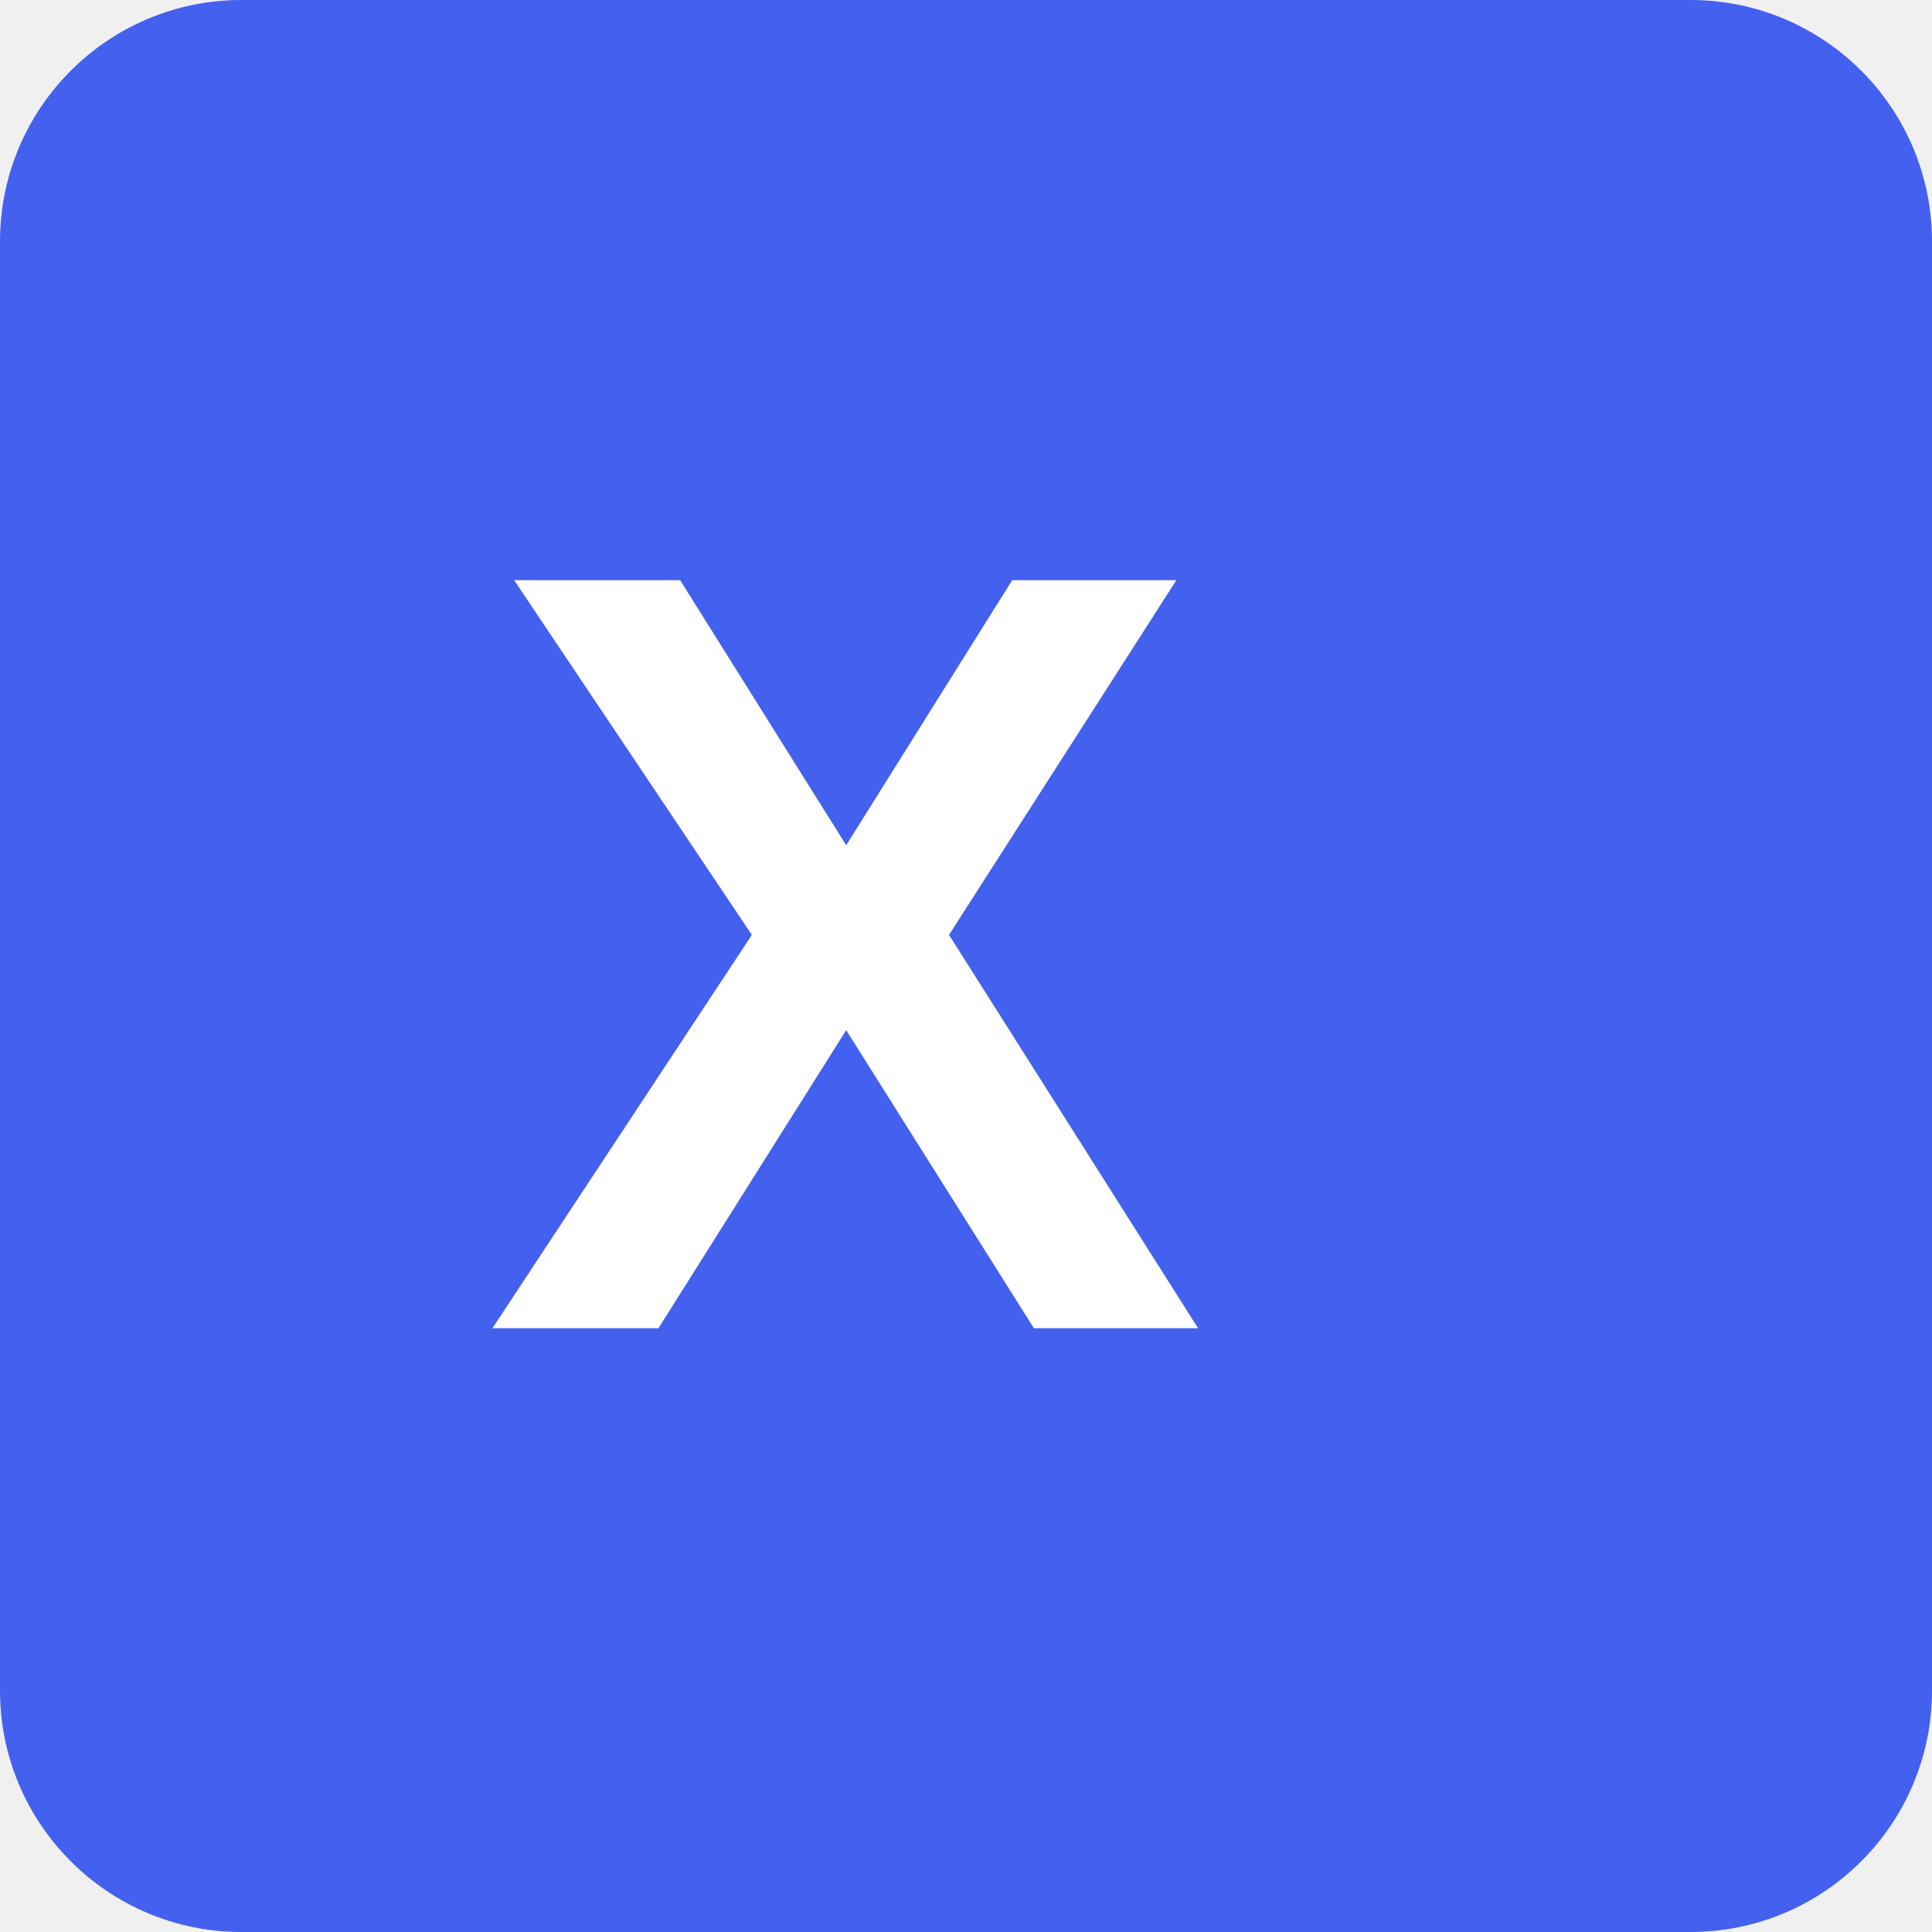
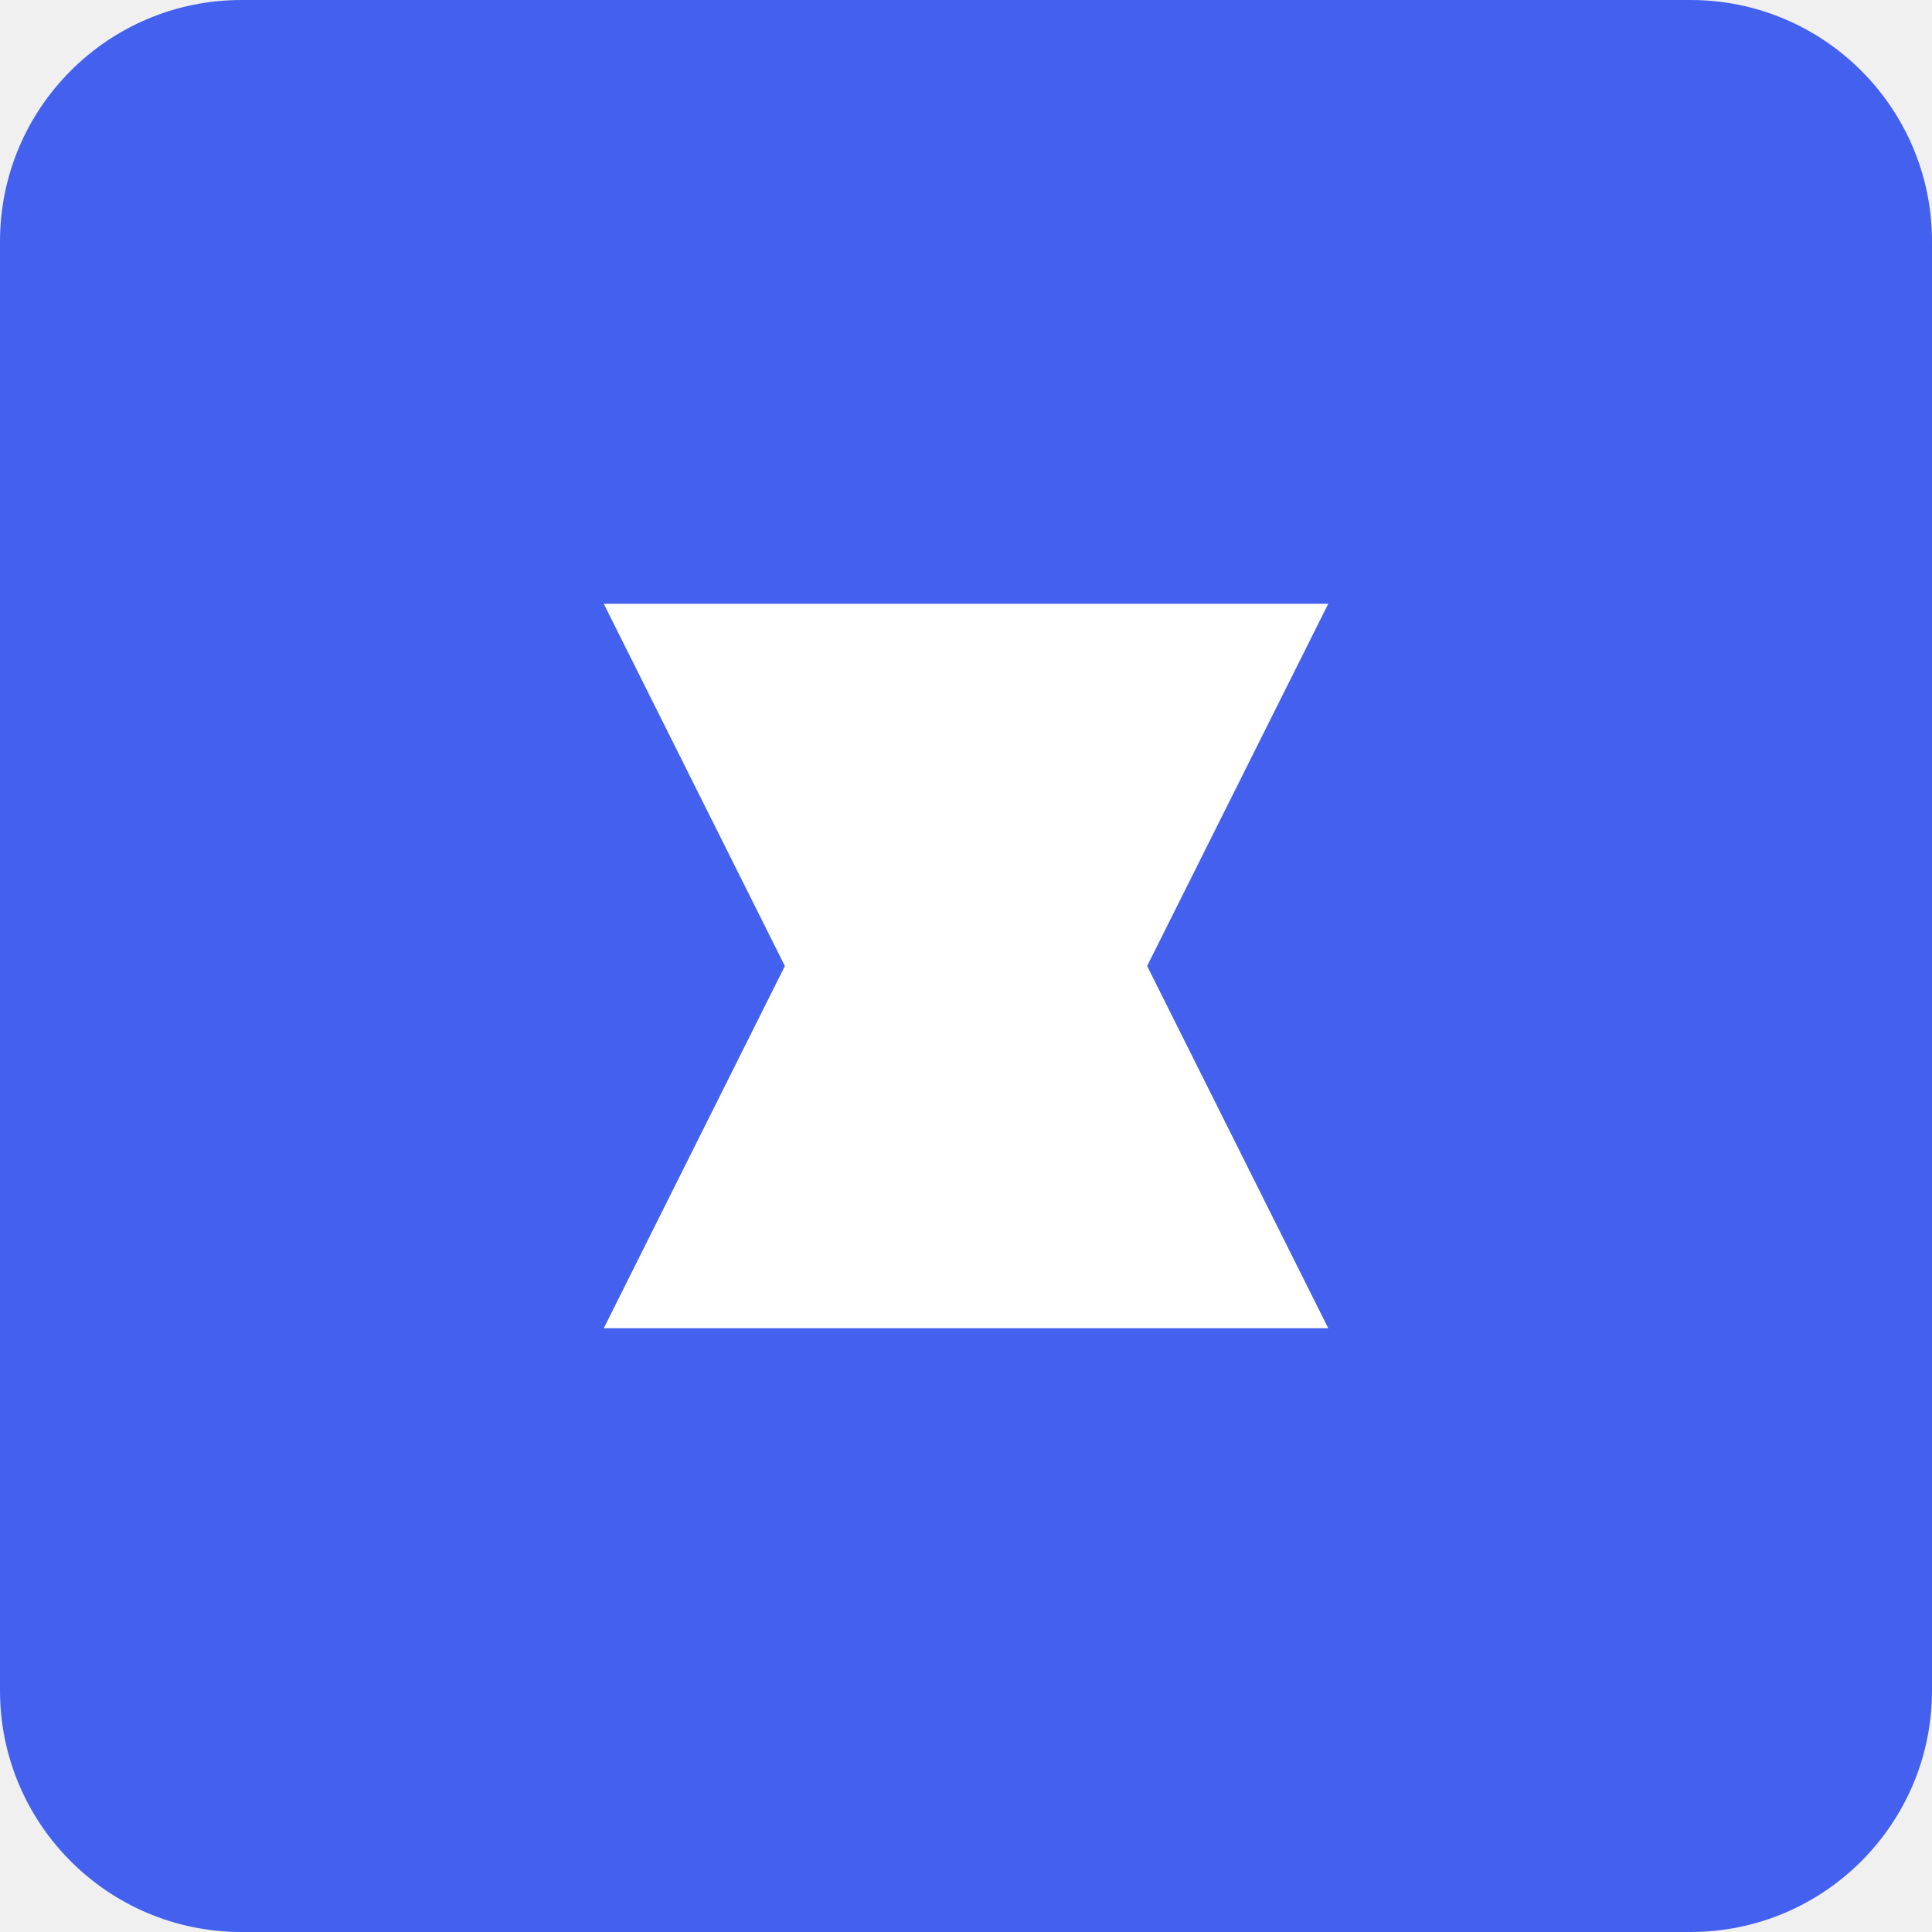
<svg xmlns="http://www.w3.org/2000/svg" width="32" height="32" viewBox="0 0 32 32">
  <rect width="32" height="32" rx="4" fill="#4361ee" />
-   <text x="8" y="22" font-family="Arial, sans-serif" font-size="18" font-weight="bold" fill="white">X</text>
+   <path d="M10 10 L22 10 L16 22 Z" fill="white" />
+   <path d="M10 22 L22 22 L16 10 Z" fill="white" />
</svg>
